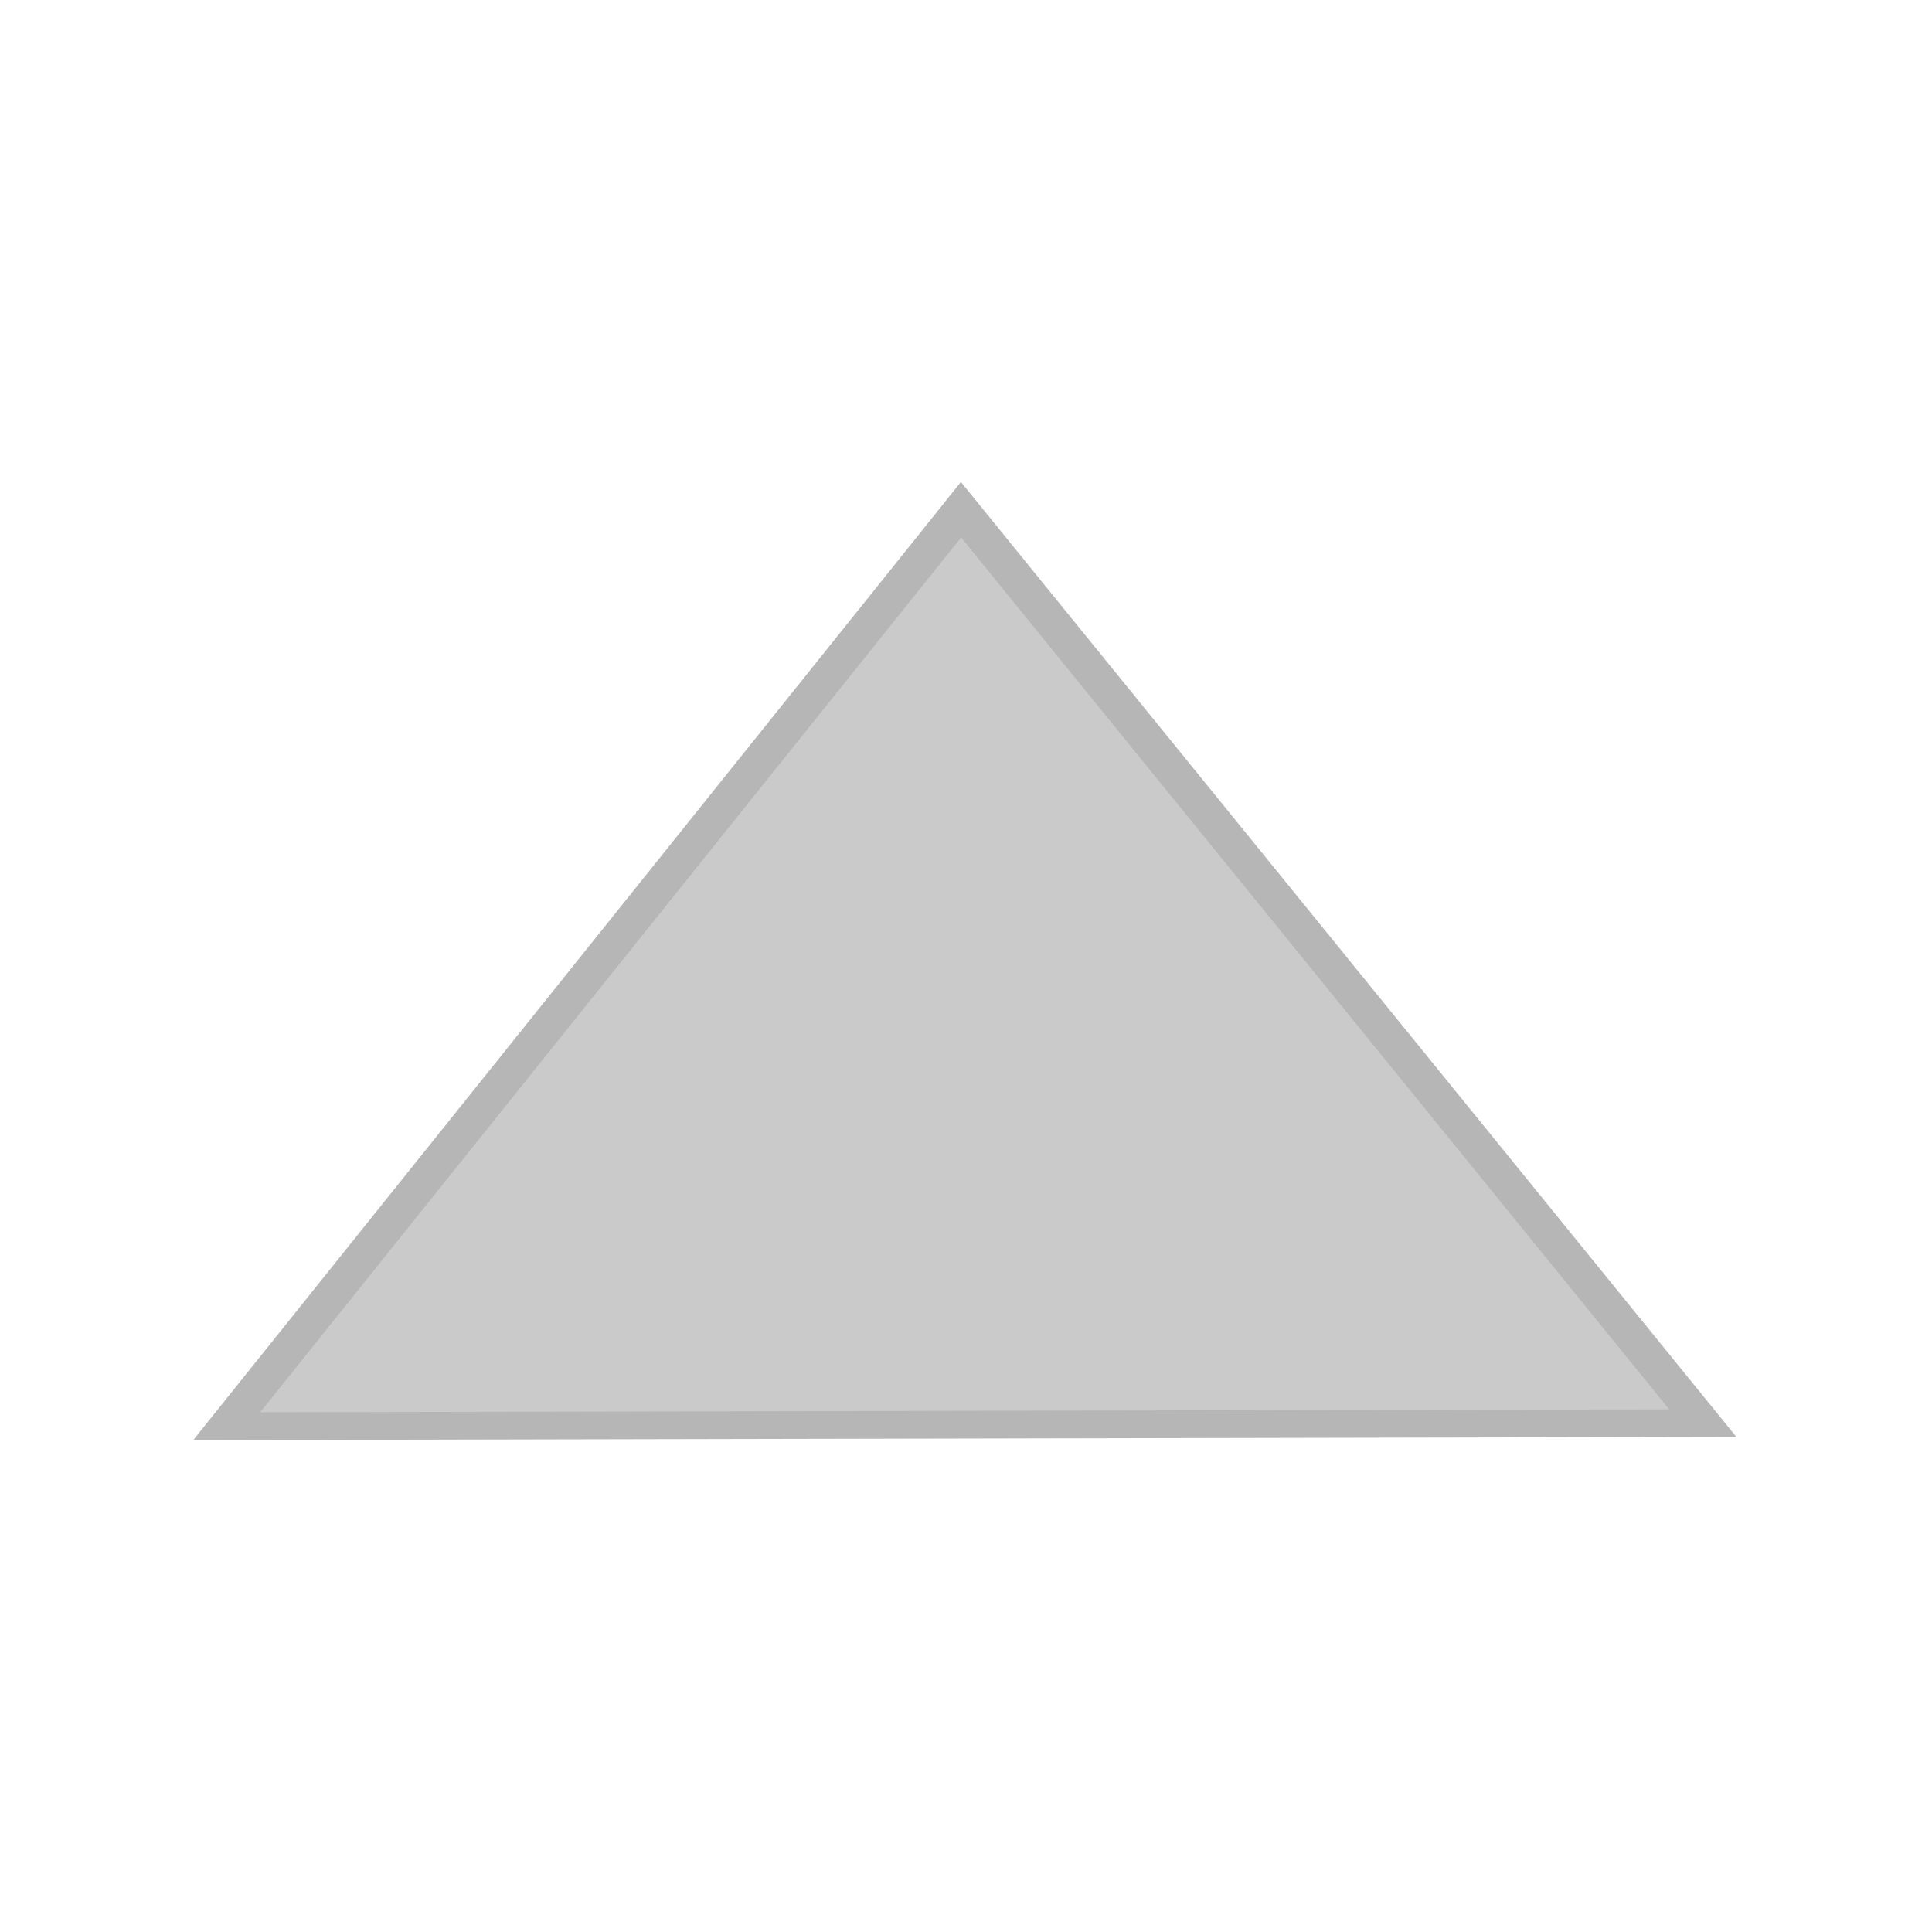
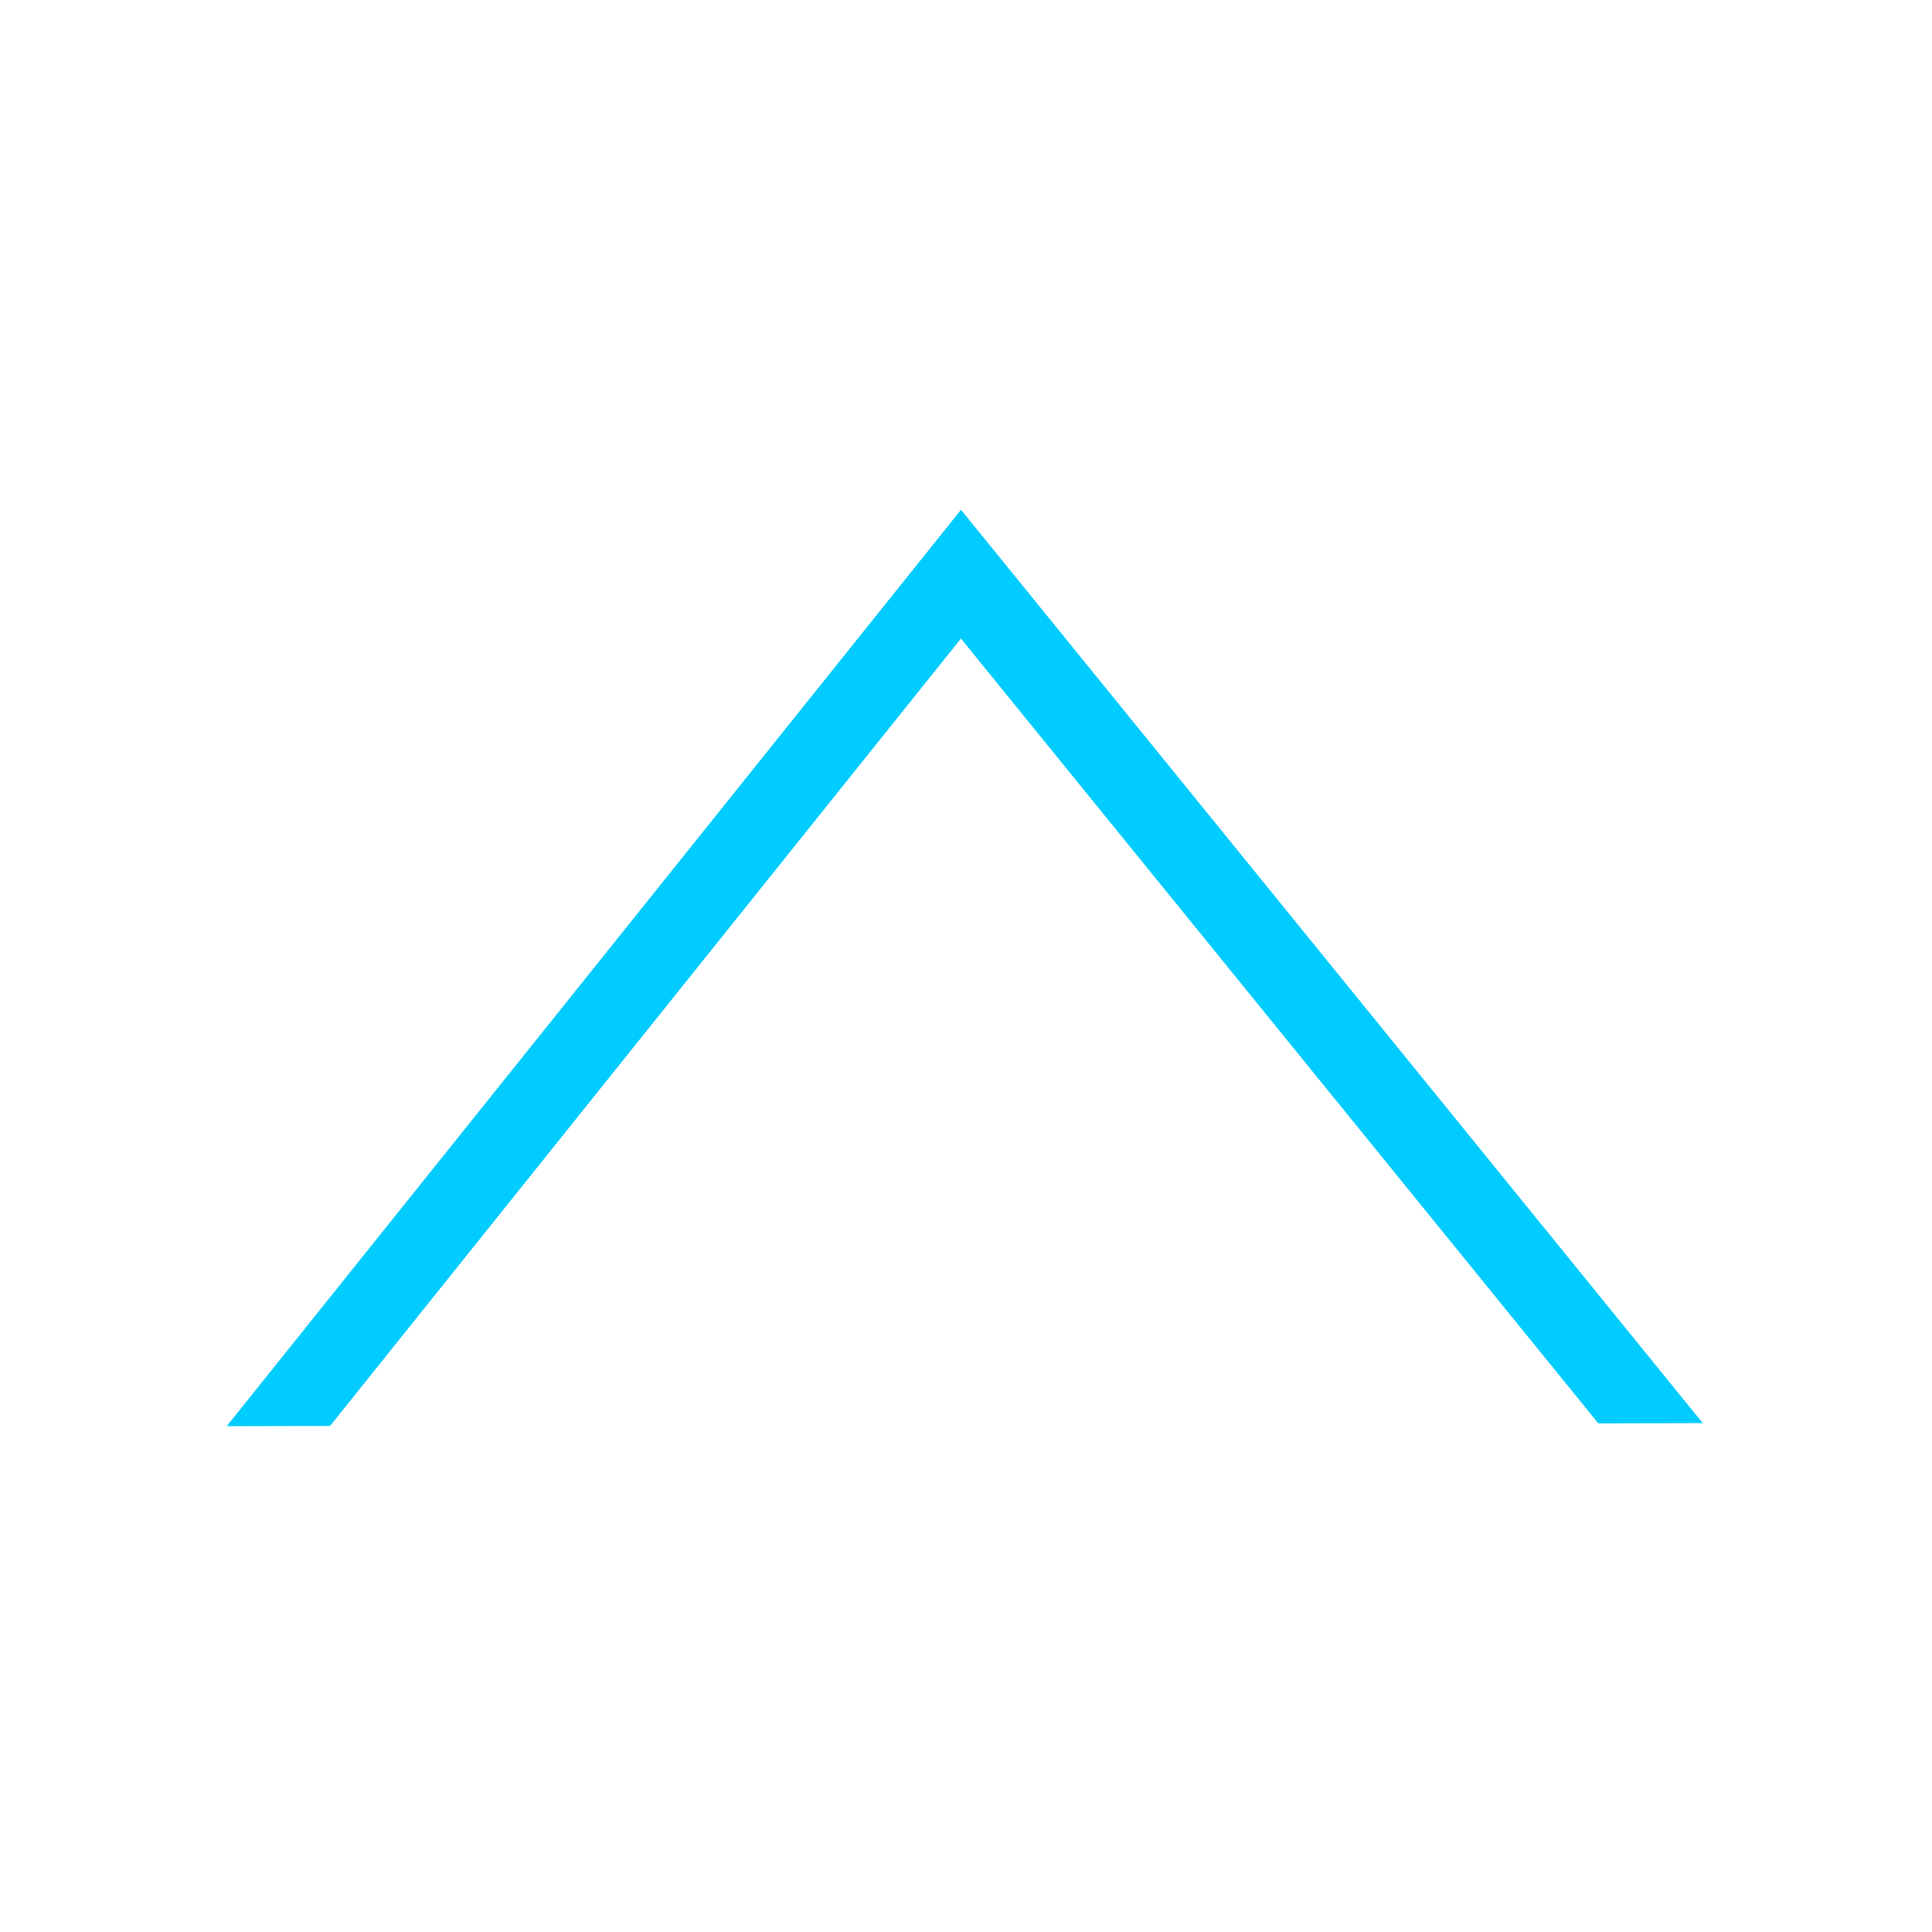
<svg xmlns="http://www.w3.org/2000/svg" width="100" height="100" viewBox="0 0 26.458 26.458" version="1.1" id="svg839">
  <defs id="defs833" />
  <g id="layer1">
-     <path style="fill:#cacaca;stroke:#b6b6b6;stroke-width:0.565;fill-opacity:1;stroke-opacity:1" id="path1404" d="M 12.829,2.405 23.893,20.874 2.367,21.221 Z" transform="matrix(0.9388442,0.0088891,-0.01241952,0.6719645,1.146146,5.250338)" />
+     <path style="fill:#00ccff;fill-opacity:1;stroke:none;stroke-width:1.697;stroke-miterlimit:4;stroke-dasharray:none;stroke-opacity:1" d="M 49.74 26.385 L 11.734 73.818 L 17.082 73.807 L 49.738 33.051 L 82.727 73.672 L 88.133 73.66 L 49.74 26.385 z " transform="scale(0.2645833)" id="path1404" />
  </g>
</svg>
